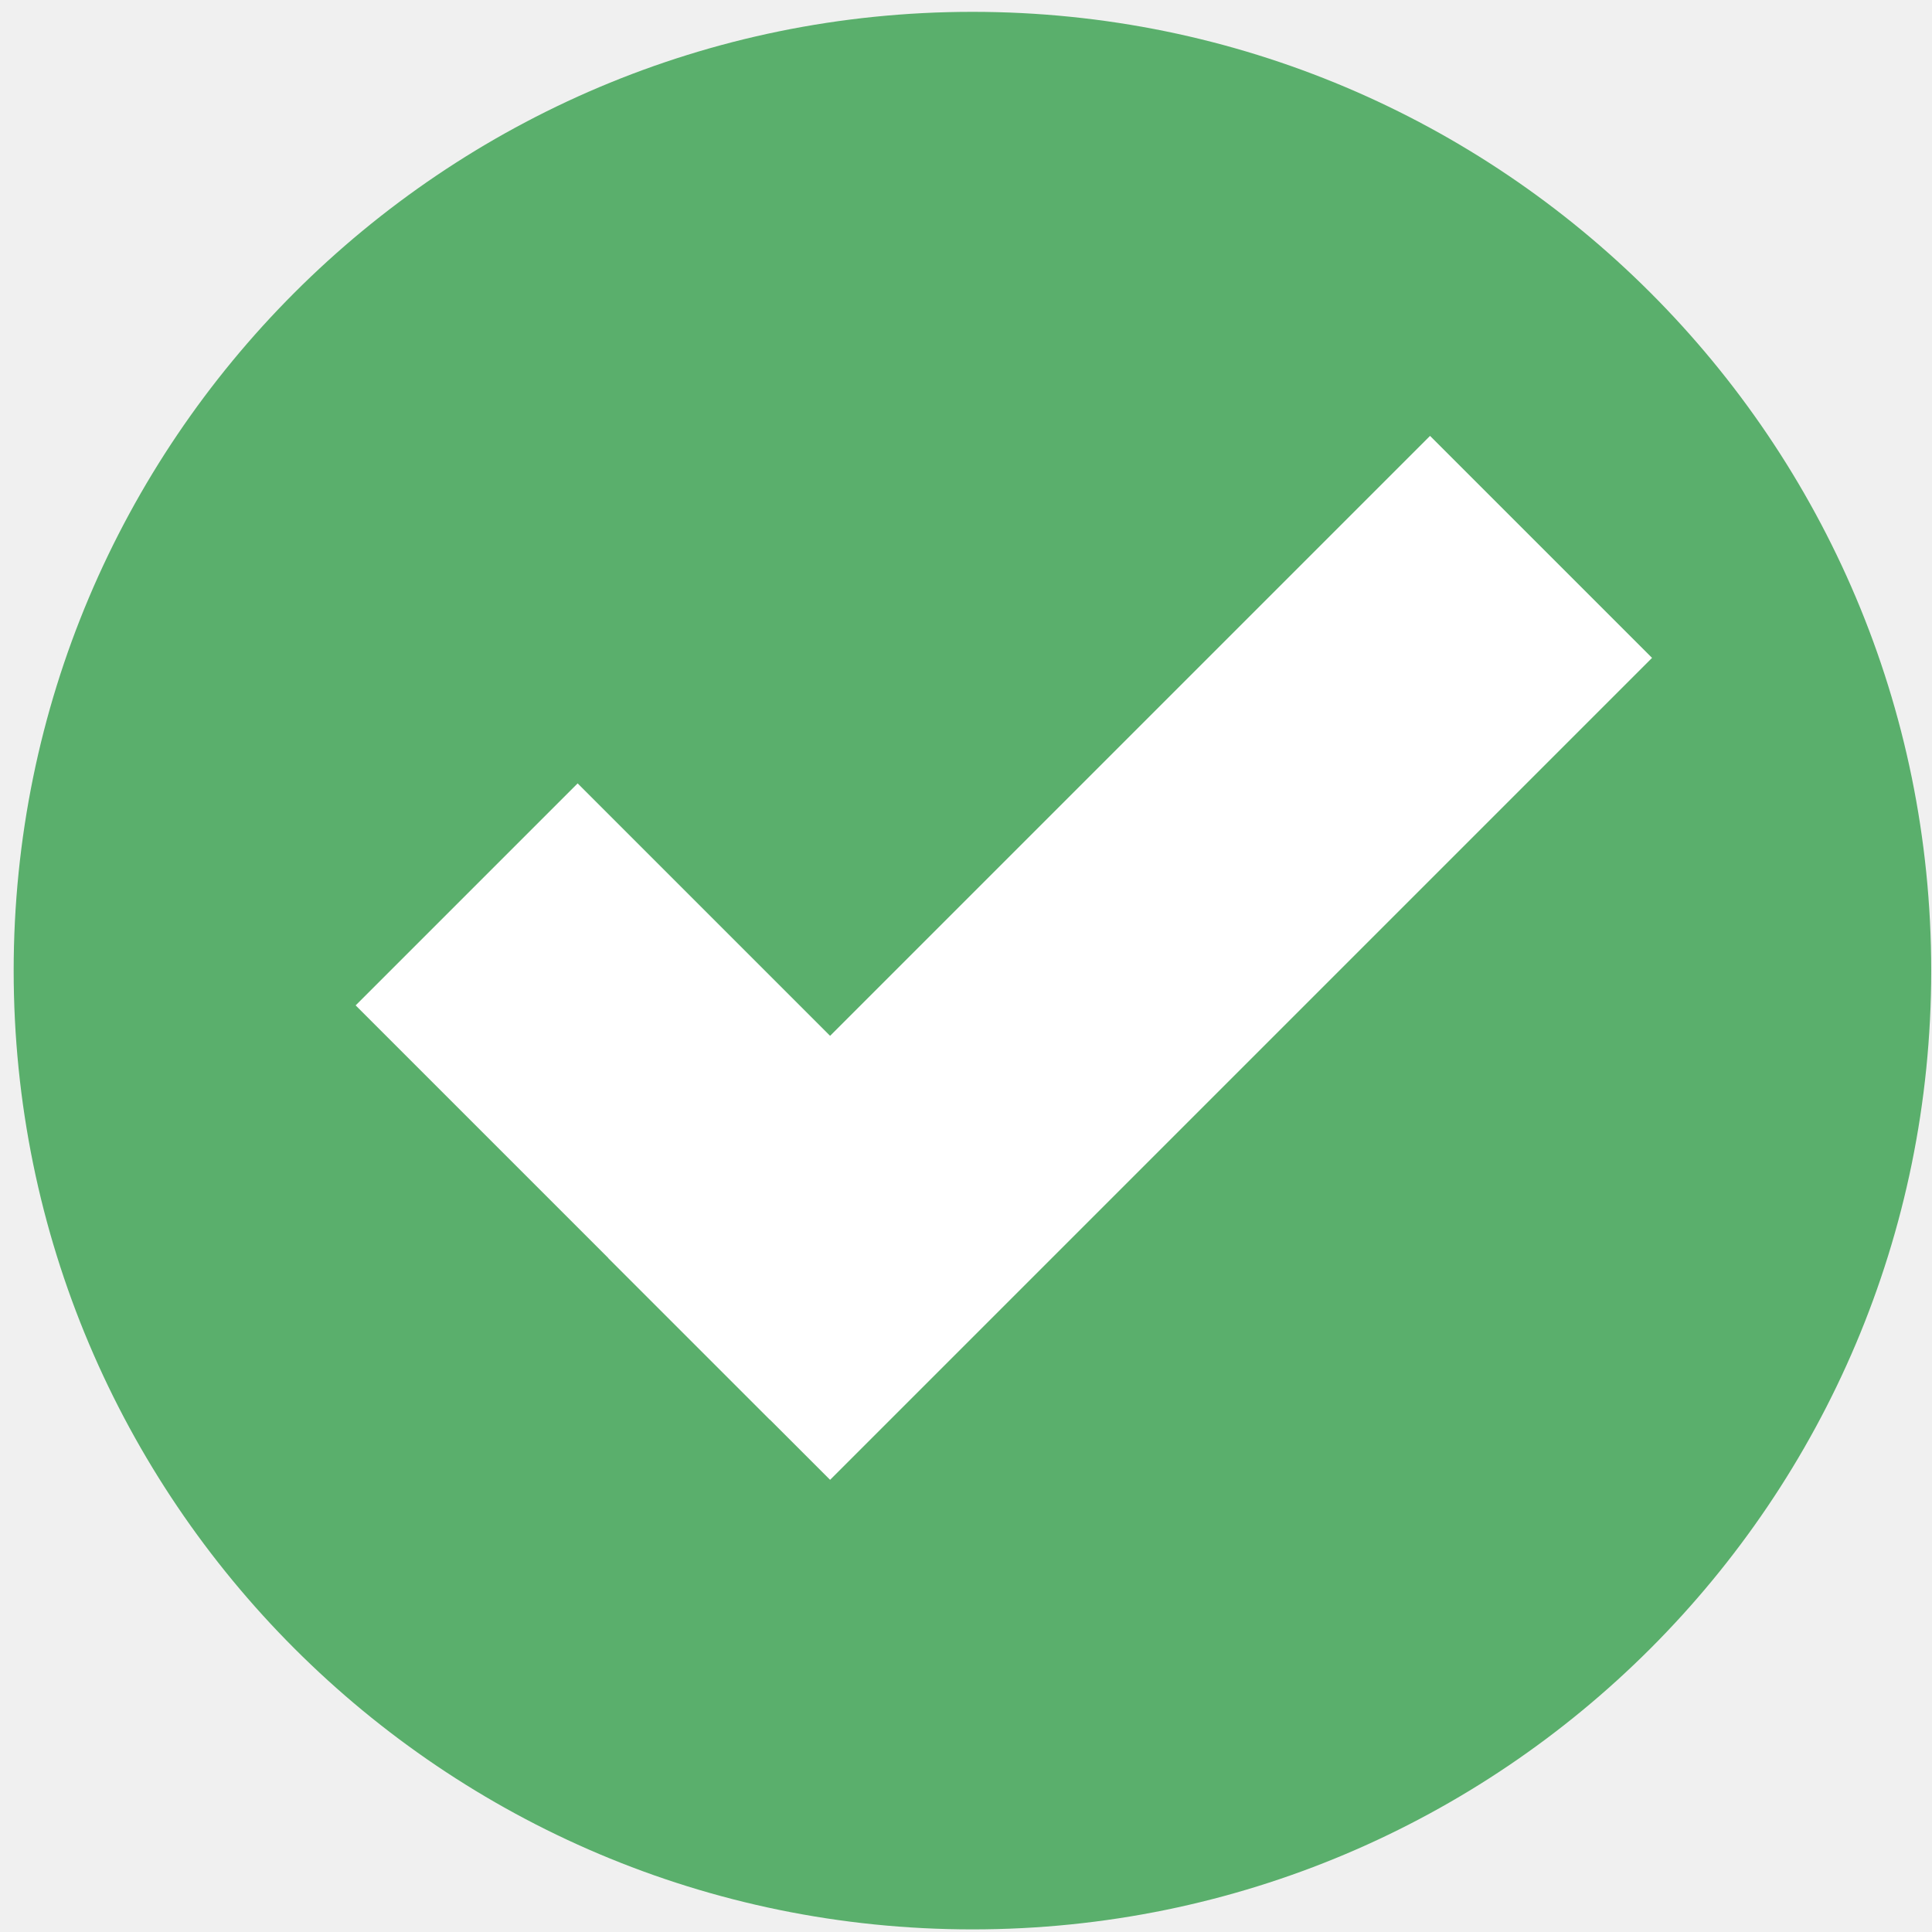
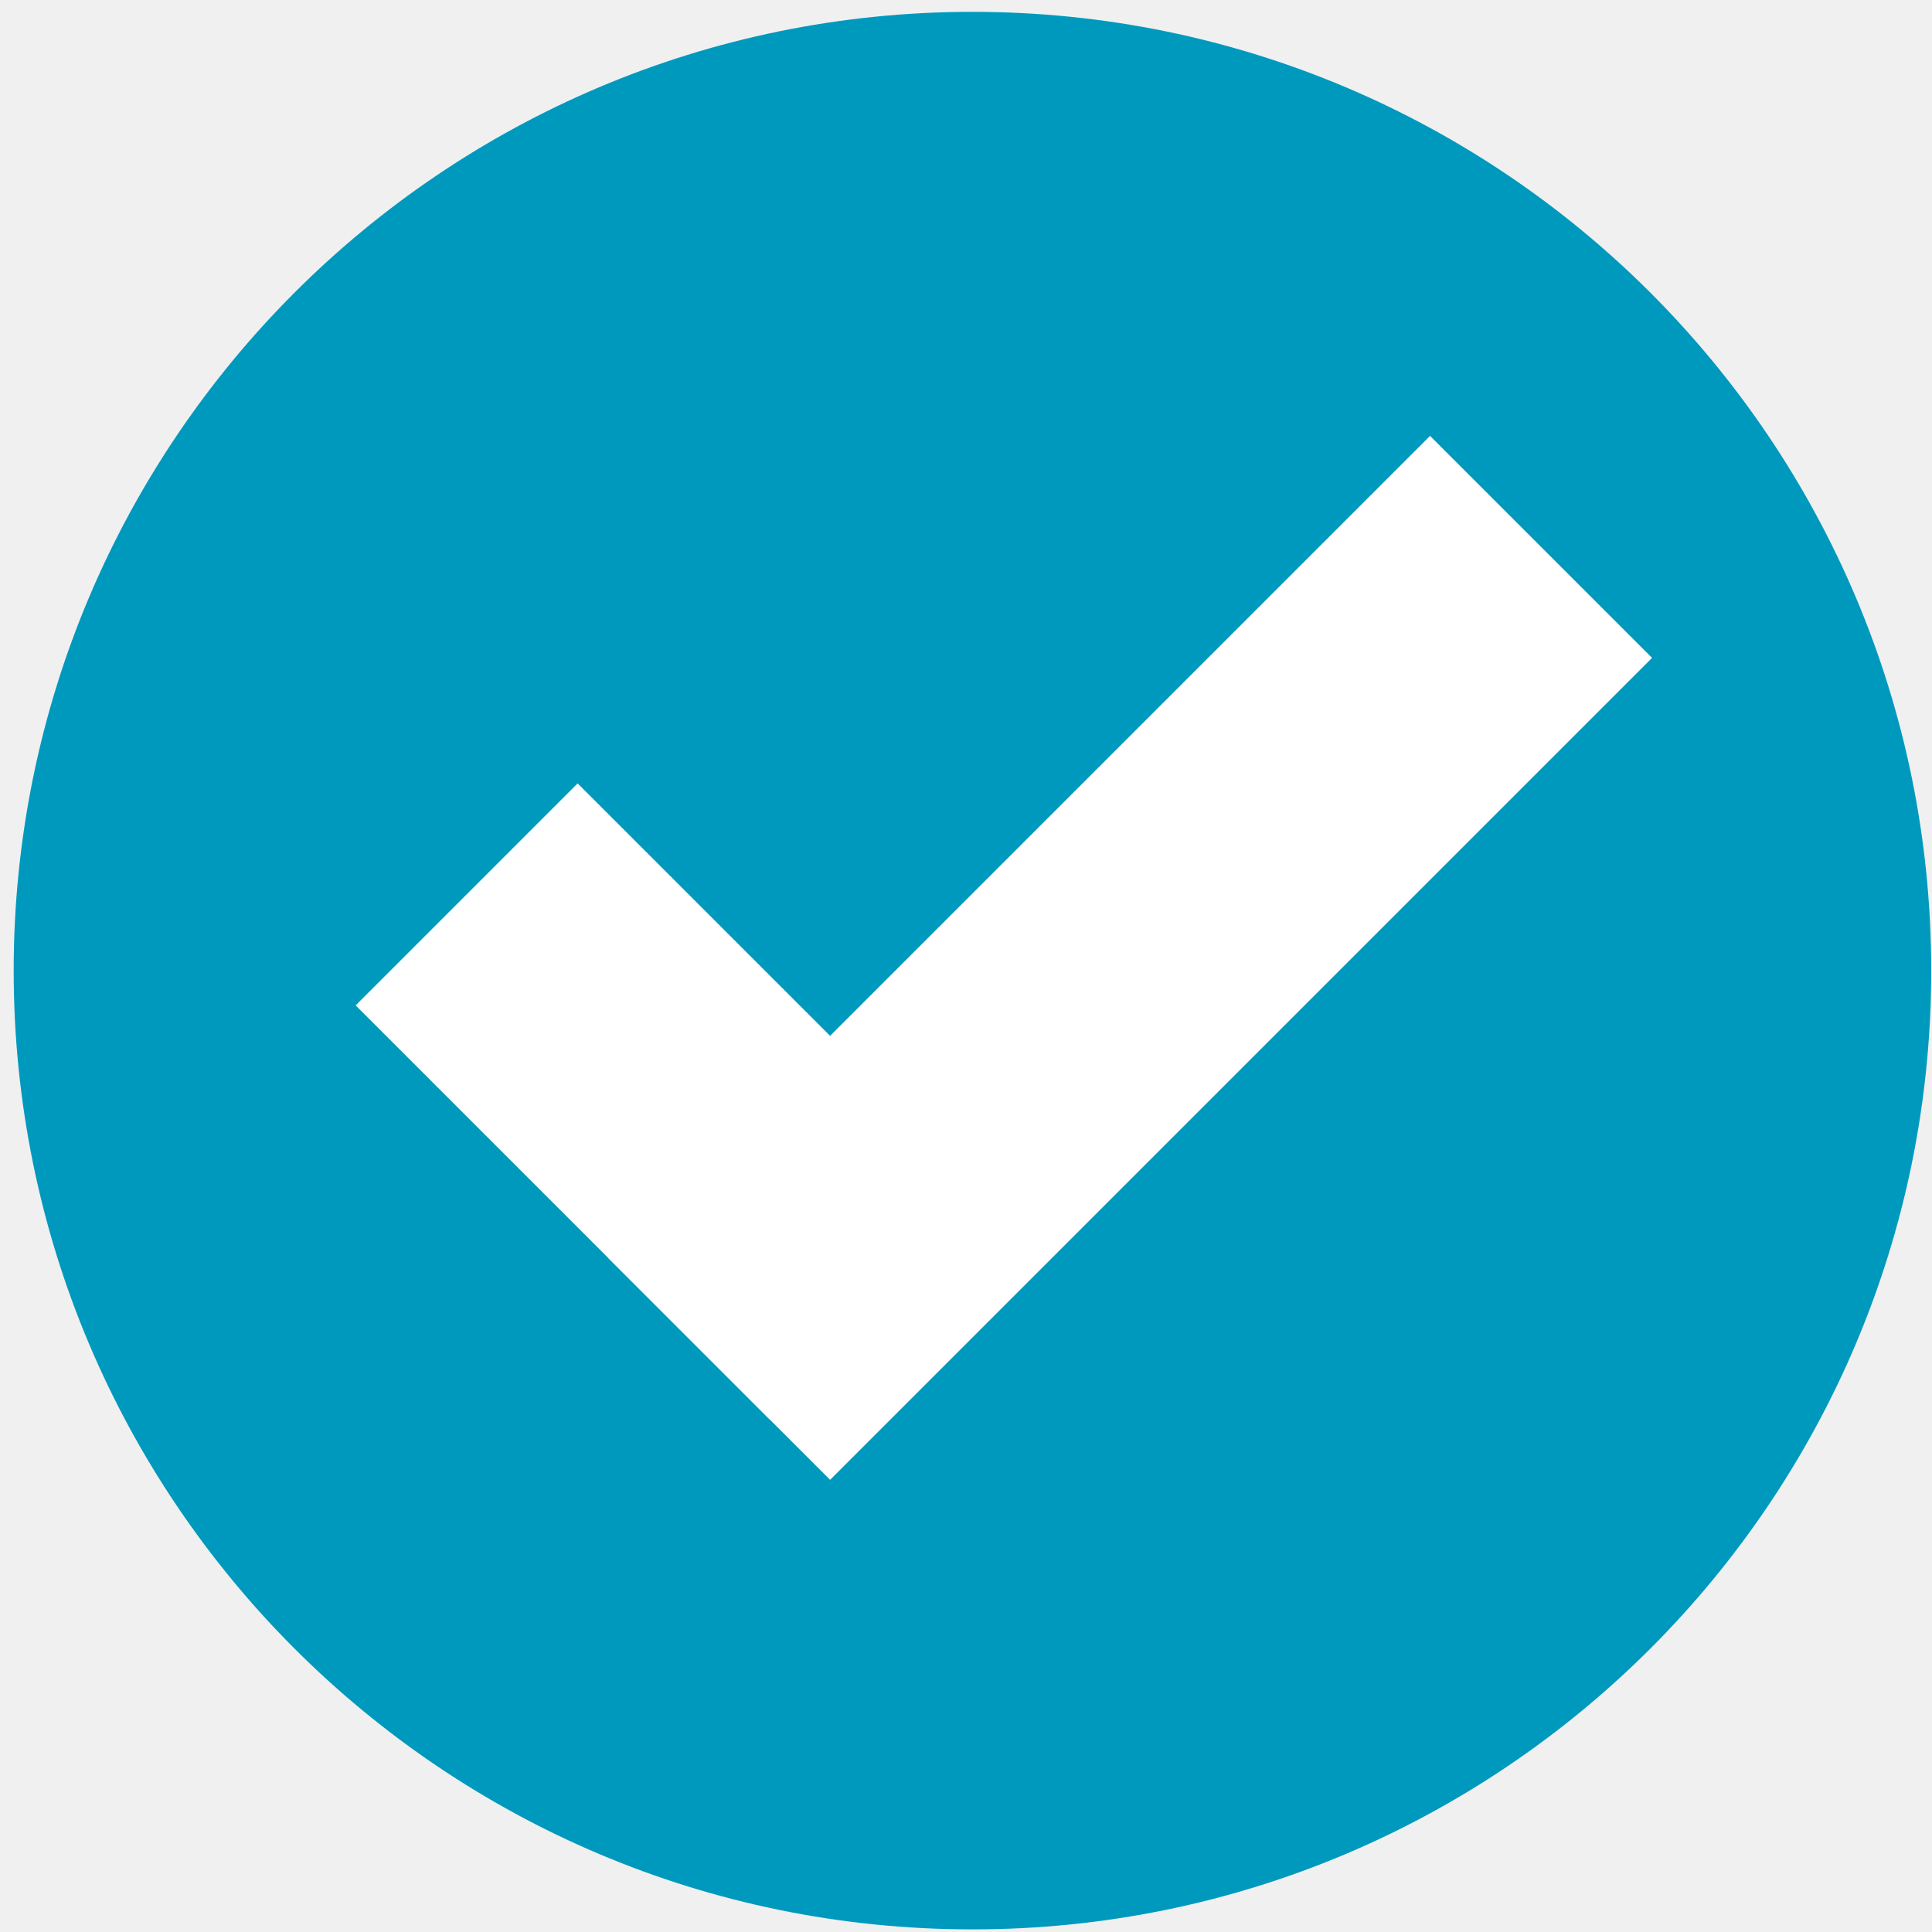
<svg xmlns="http://www.w3.org/2000/svg" width="100%" height="100%" viewBox="0 0 119 119" version="1.1" xml:space="preserve" style="fill-rule:evenodd;clip-rule:evenodd;stroke-linejoin:round;stroke-miterlimit:1.414;">
  <g transform="matrix(1,0,0,1,-259,-141)">
    <g transform="matrix(1.04522,0,0,1.04522,169.953,-825.099)">
      <g id="forschungsergebnis">
        <g>
-           <circle id="circle4906" cx="142.5" cy="981.5" r="56.5" style="fill:rgb(90,175,108);" />
+           <circle id="circle4906" cx="142.5" cy="981.5" r="56.5" style="fill:rgb(0,153,190);" />
          <g id="g4908" transform="matrix(-0.707107,0.707107,0.707107,0.707107,-444.995,191.137)">
            <rect id="rect4910" x="102.099" y="971.079" width="68.5" height="18.5" style="fill:white;" />
            <g id="rect4912" transform="matrix(0,1,-1,0,0,0)">
              <rect x="950.039" y="-170.599" width="34.54" height="18.5" style="fill:white;" />
            </g>
          </g>
        </g>
      </g>
    </g>
  </g>
</svg>
